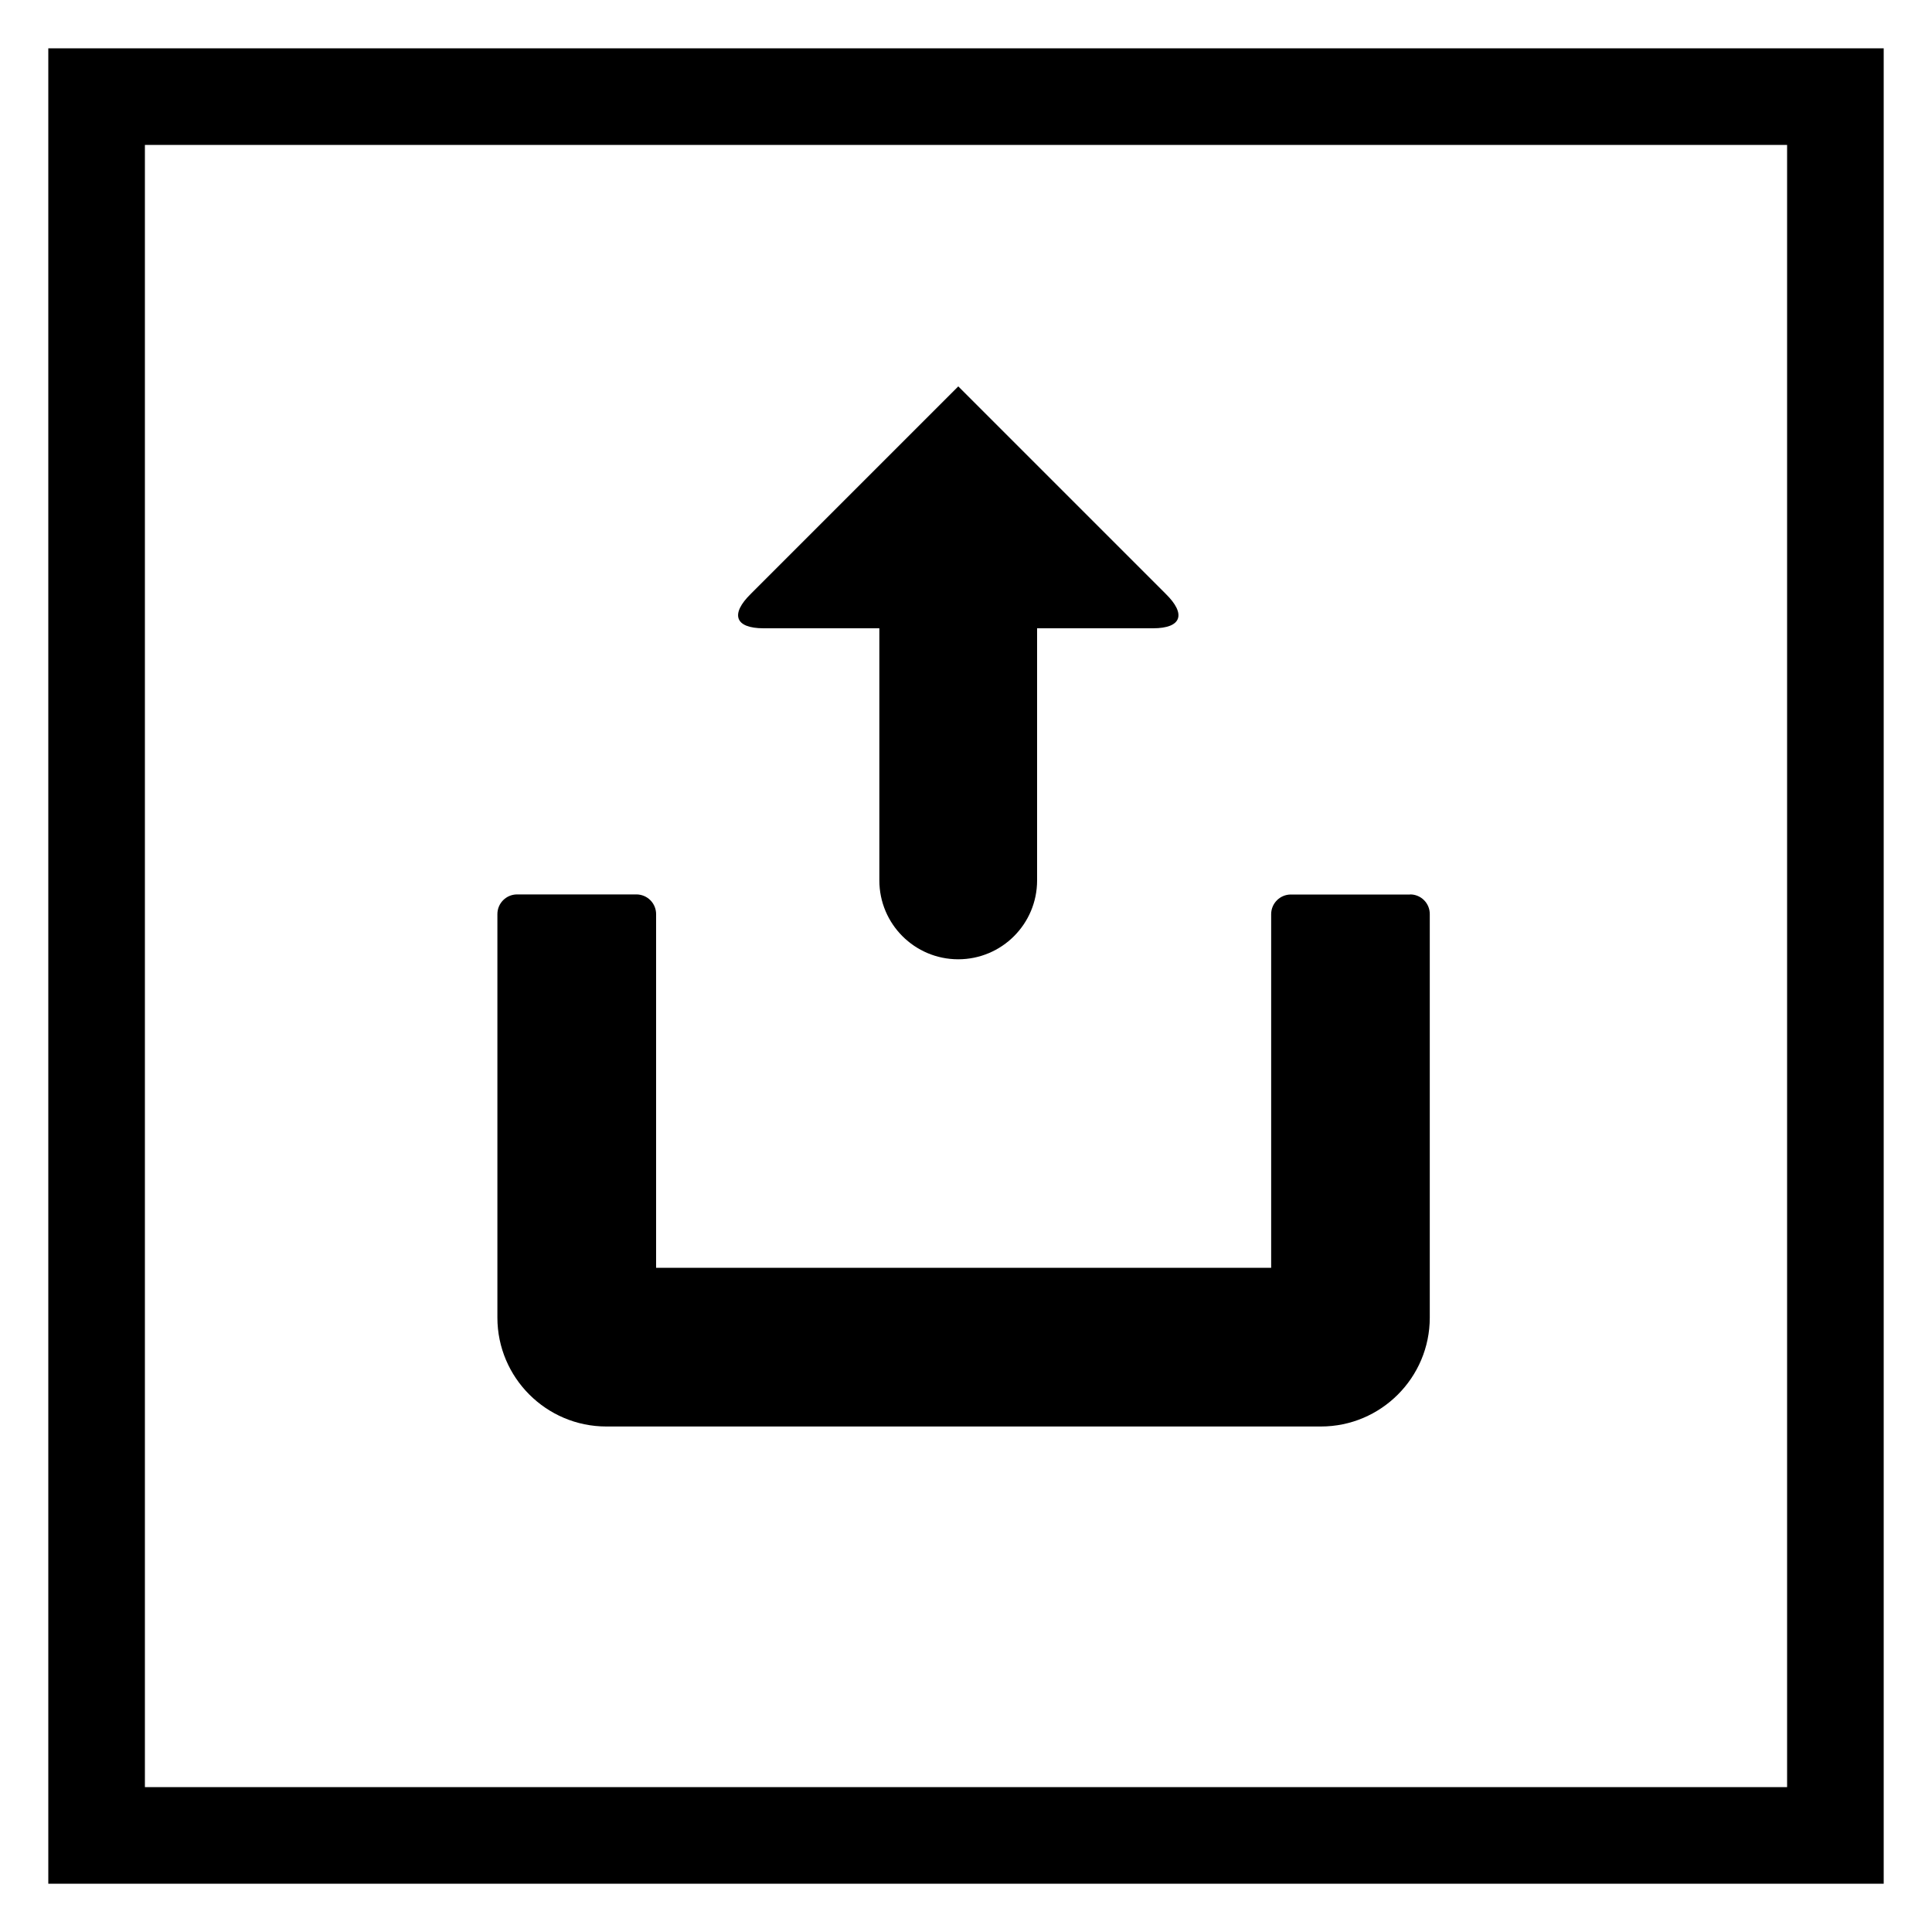
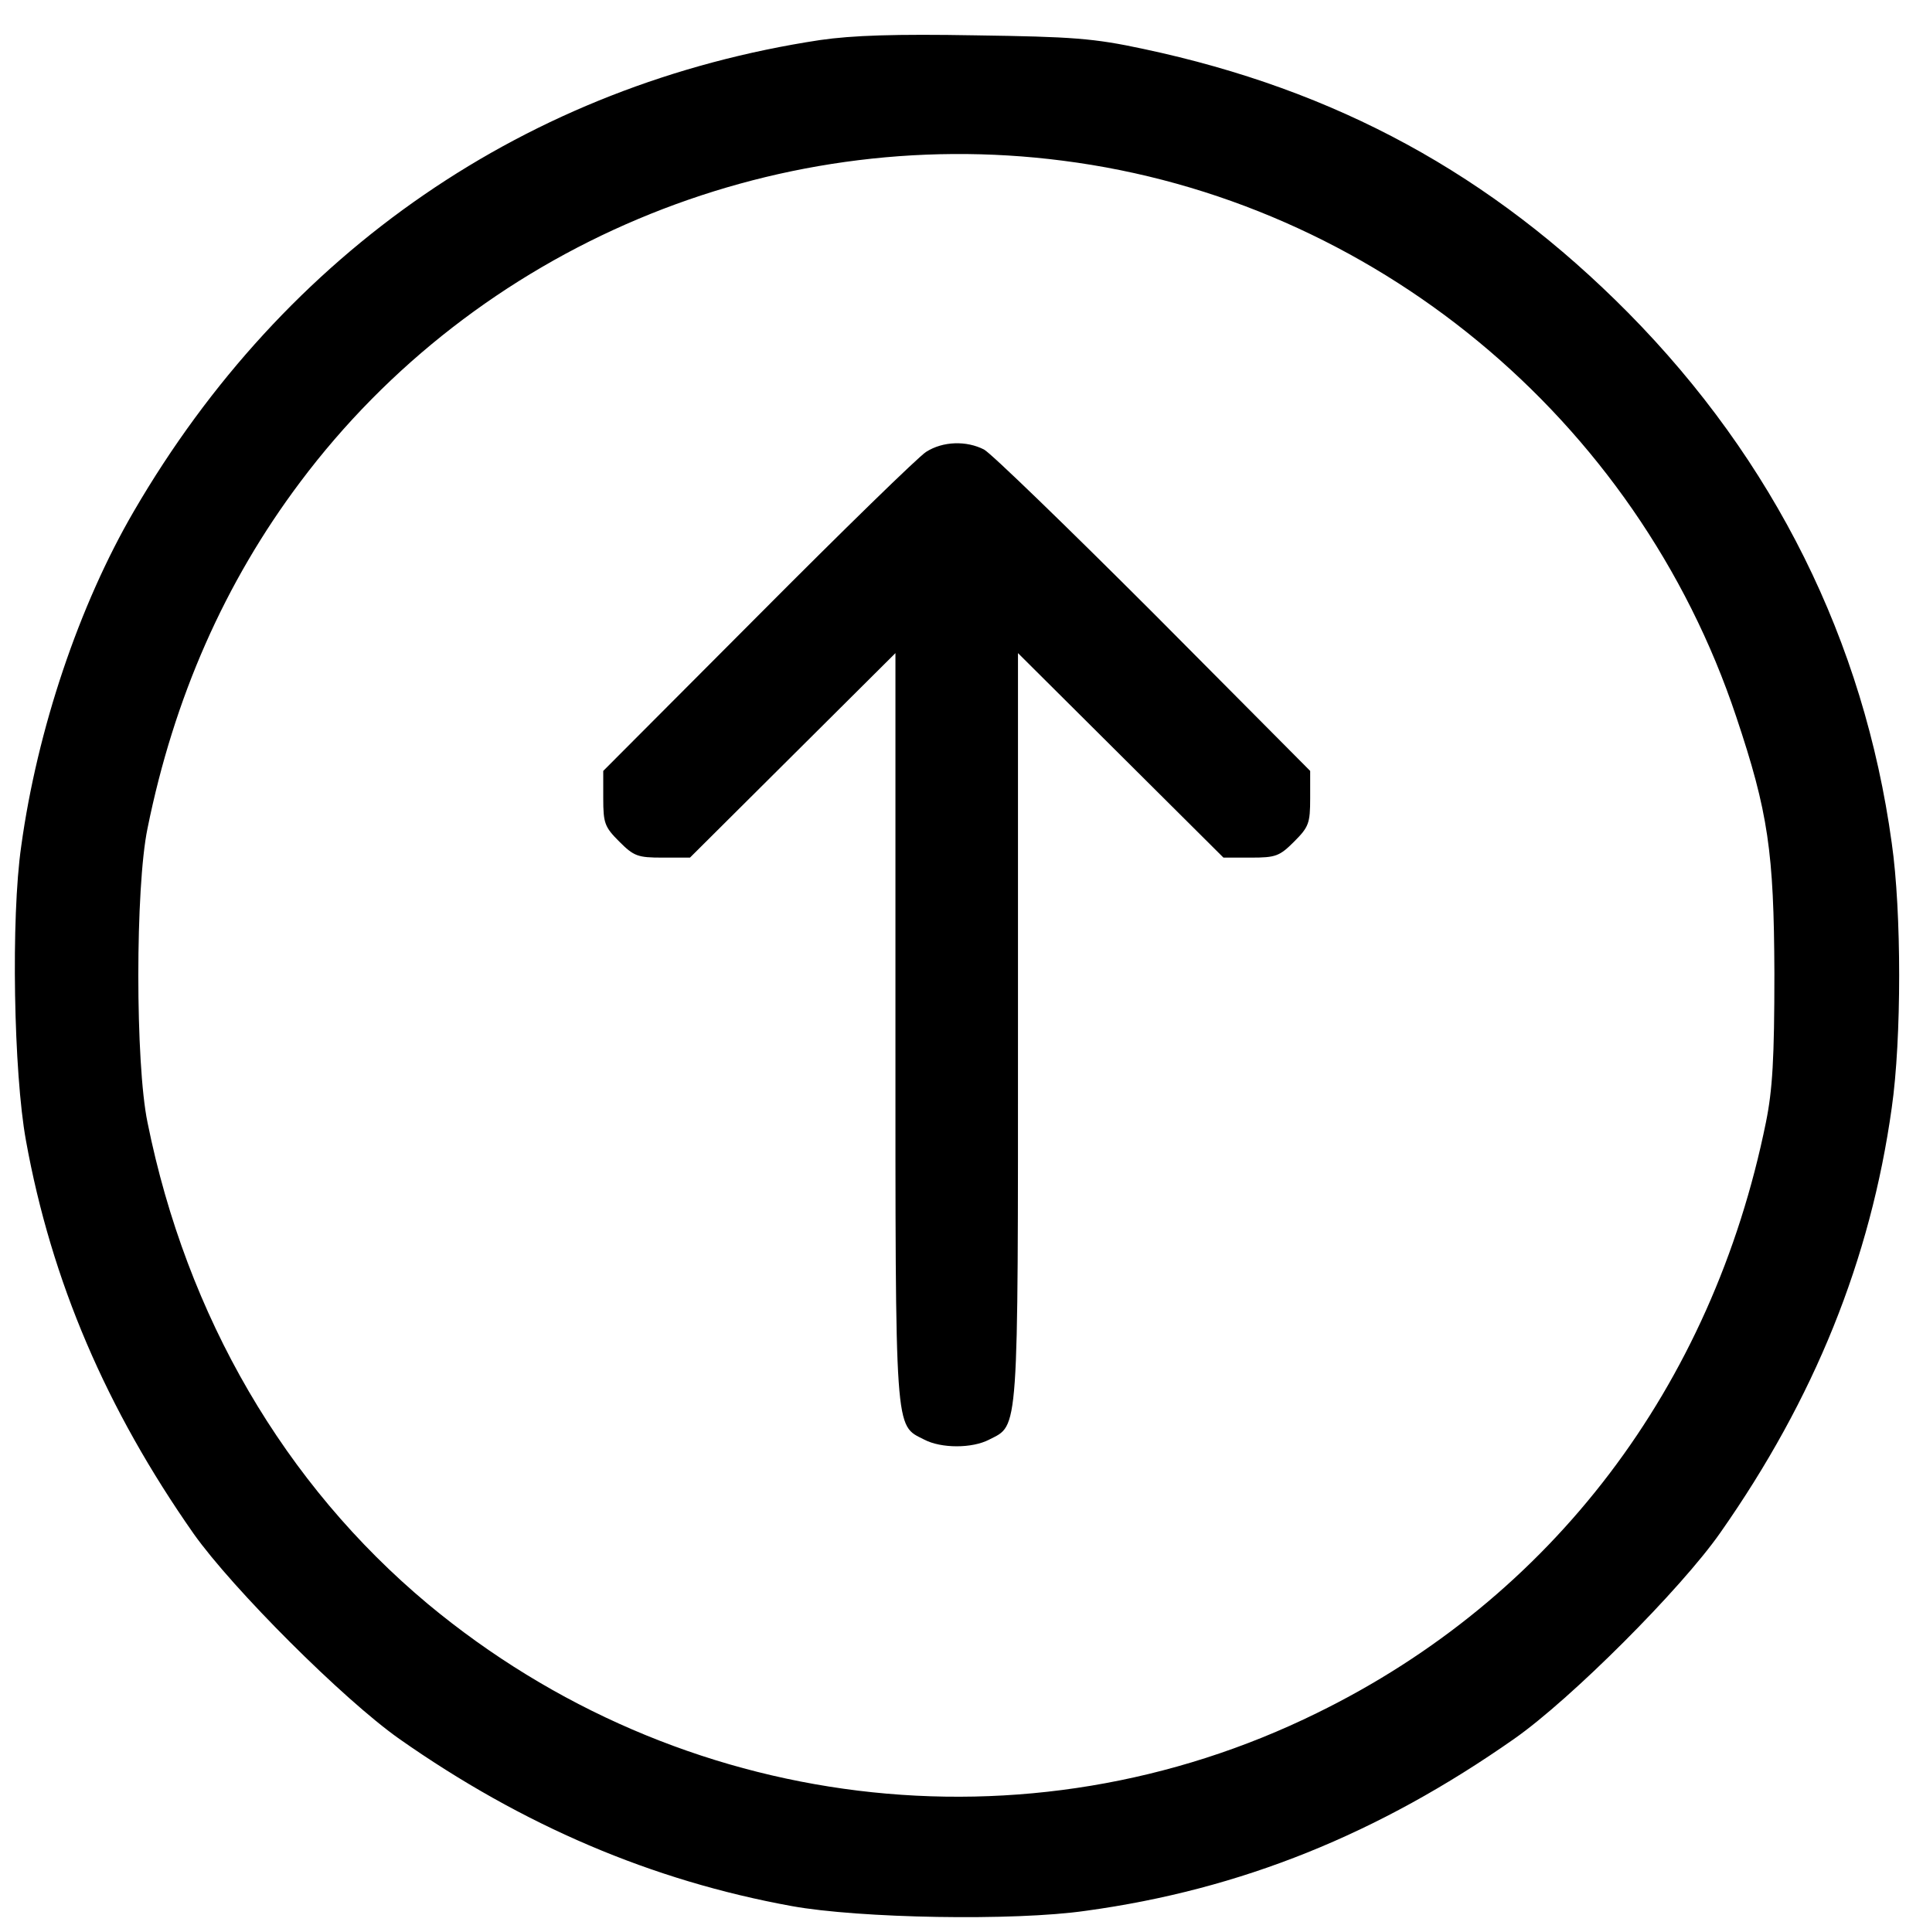
- <svg xmlns="http://www.w3.org/2000/svg" width="20" height="20">
-   <path fill-rule="evenodd" d="M.5.5h19v19H.5V.5zm1 1h17v17h-17v-17zm13.097 7.76h-1.234a.204.204 0 00-.204.203v3.661H6.792v-3.66a.204.204 0 00-.204-.205H5.353a.204.204 0 00-.204.204v4.177c0 .621.506 1.127 1.128 1.127h7.397c.622 0 1.127-.506 1.127-1.127V9.463a.203.203 0 00-.204-.204zM9.92 4L7.772 6.148c-.213.209-.166.356.133.356h1.198v2.61a.816.816 0 001.633 0v-2.61h1.2c.298 0 .345-.148.131-.357L9.92 4z" />
+ <svg xmlns="http://www.w3.org/2000/svg" version="1.0" width="544" height="546.667" viewBox="0 0 408 410">
+   <path d="M174 8.5c-62 9.4-113.5 44.8-145.6 100-11.6 19.9-20.5 46.3-23.9 71.1-2.2 15.2-1.6 48.1 1 62.4 5.4 29.9 17.1 57.1 35.6 83.5 8.3 11.7 31.7 35.1 43.6 43.5 26.2 18.4 53.6 30.1 83.3 35.5 14.3 2.6 47.2 3.2 62.4 1 32.9-4.5 62.1-16.3 90.9-36.5 12-8.4 35.3-31.7 43.7-43.7 20-28.5 31.9-58 36.4-90.2 2.1-14.6 2.1-41.6 0-56.2-5.9-42.9-25-81.2-55.9-112.5-29.1-29.4-61.9-47.3-102.8-56C232 8.1 227.6 7.8 207 7.5c-17-.3-26.1 0-33 1zm51.5 25.6c65.8 8.4 121.8 54.7 142.9 118 6.8 20.3 8 28.7 8.1 54.4 0 18.2-.4 24.8-1.8 31.7-11.4 56.1-45.4 100.9-95.2 125.3-61.7 30.4-135.3 21.3-188.7-23.1-30.4-25.4-51.2-61-59.5-102.2-2.6-12.5-2.6-49.9 0-62.4 5.6-27.7 16.4-52.2 32.4-73.5 37.4-49.9 99.8-76.2 161.8-68.2z" />
+   <path d="M196.5 95.9c-1.6 1-17.7 16.7-35.7 34.8L128 163.6v5.8c0 5.3.3 6.1 3.4 9.2 3.1 3.1 3.9 3.4 9.2 3.4h5.8l21.8-21.7 21.8-21.7v79.3c0 87.3-.2 84.4 6.1 87.6 3.6 1.9 10.2 1.9 13.8 0 6.3-3.2 6.1-.3 6.1-87.6v-79.3l21.8 21.7 21.8 21.7h5.8c5.3 0 6.1-.3 9.2-3.4 3.1-3.1 3.4-3.9 3.4-9.2v-5.8l-33.2-33.4c-18.3-18.3-34.5-34-36-34.8-3.7-1.9-8.7-1.8-12.3.5z" />
</svg>
